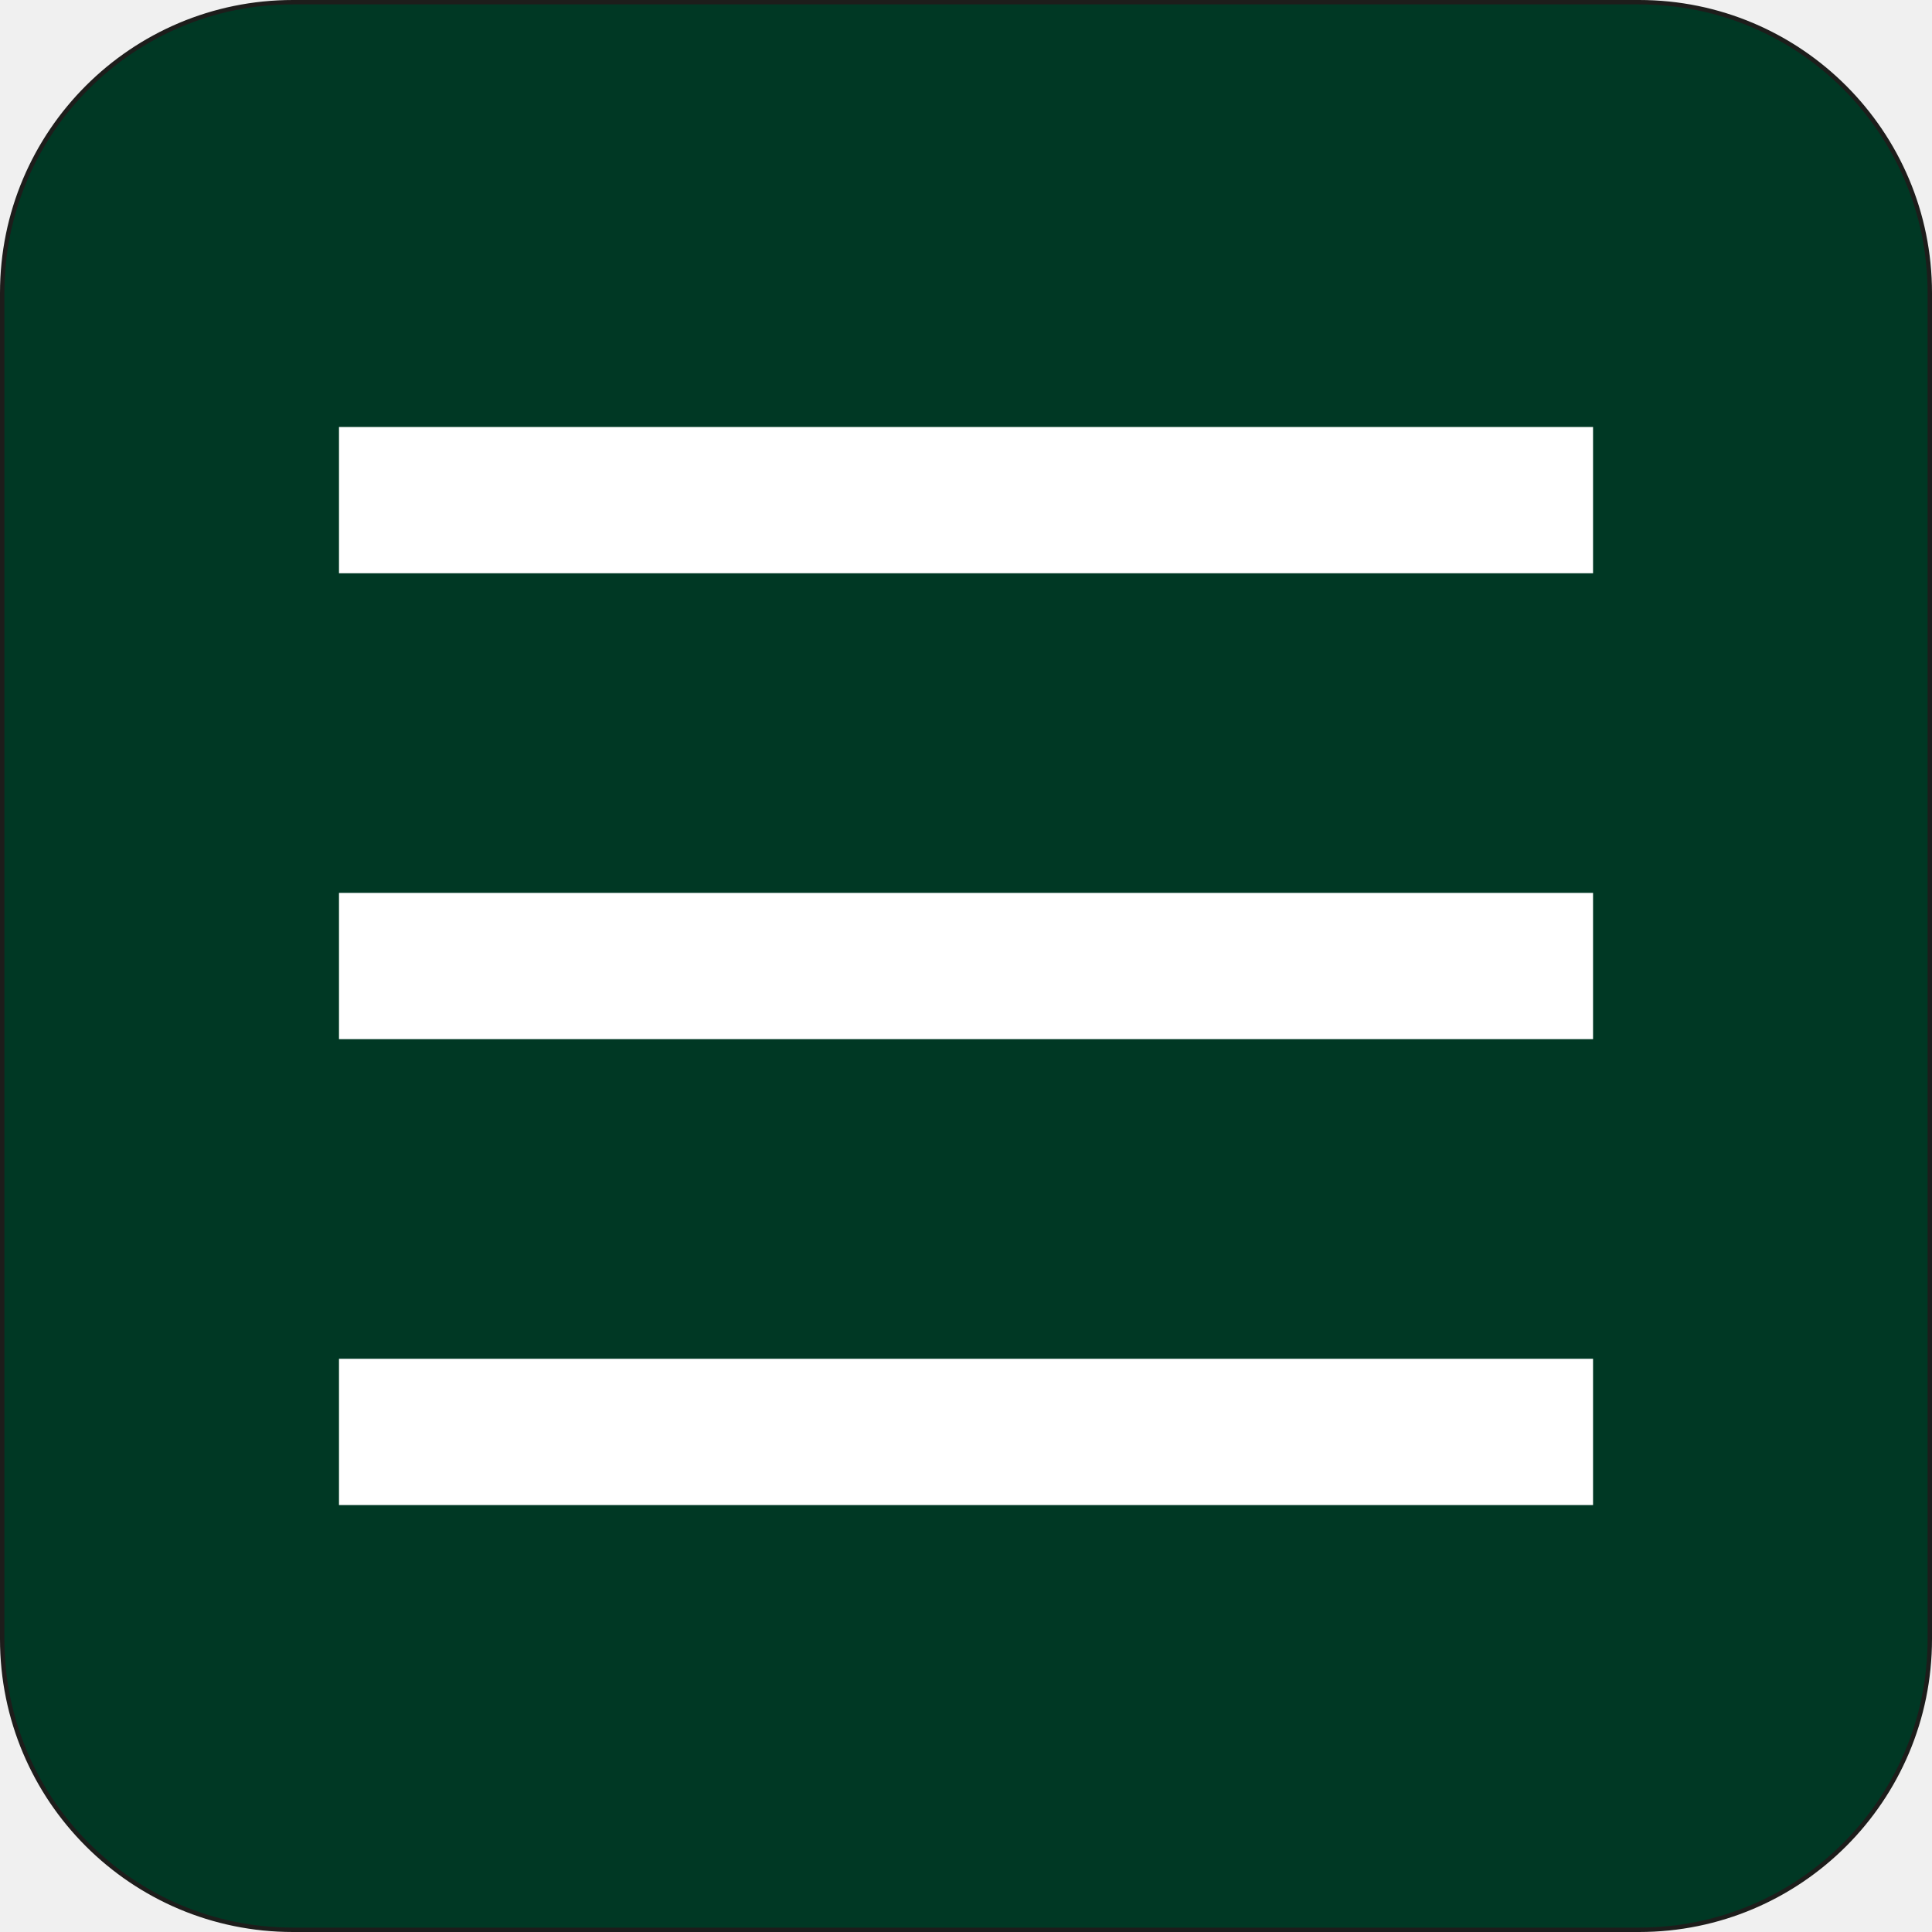
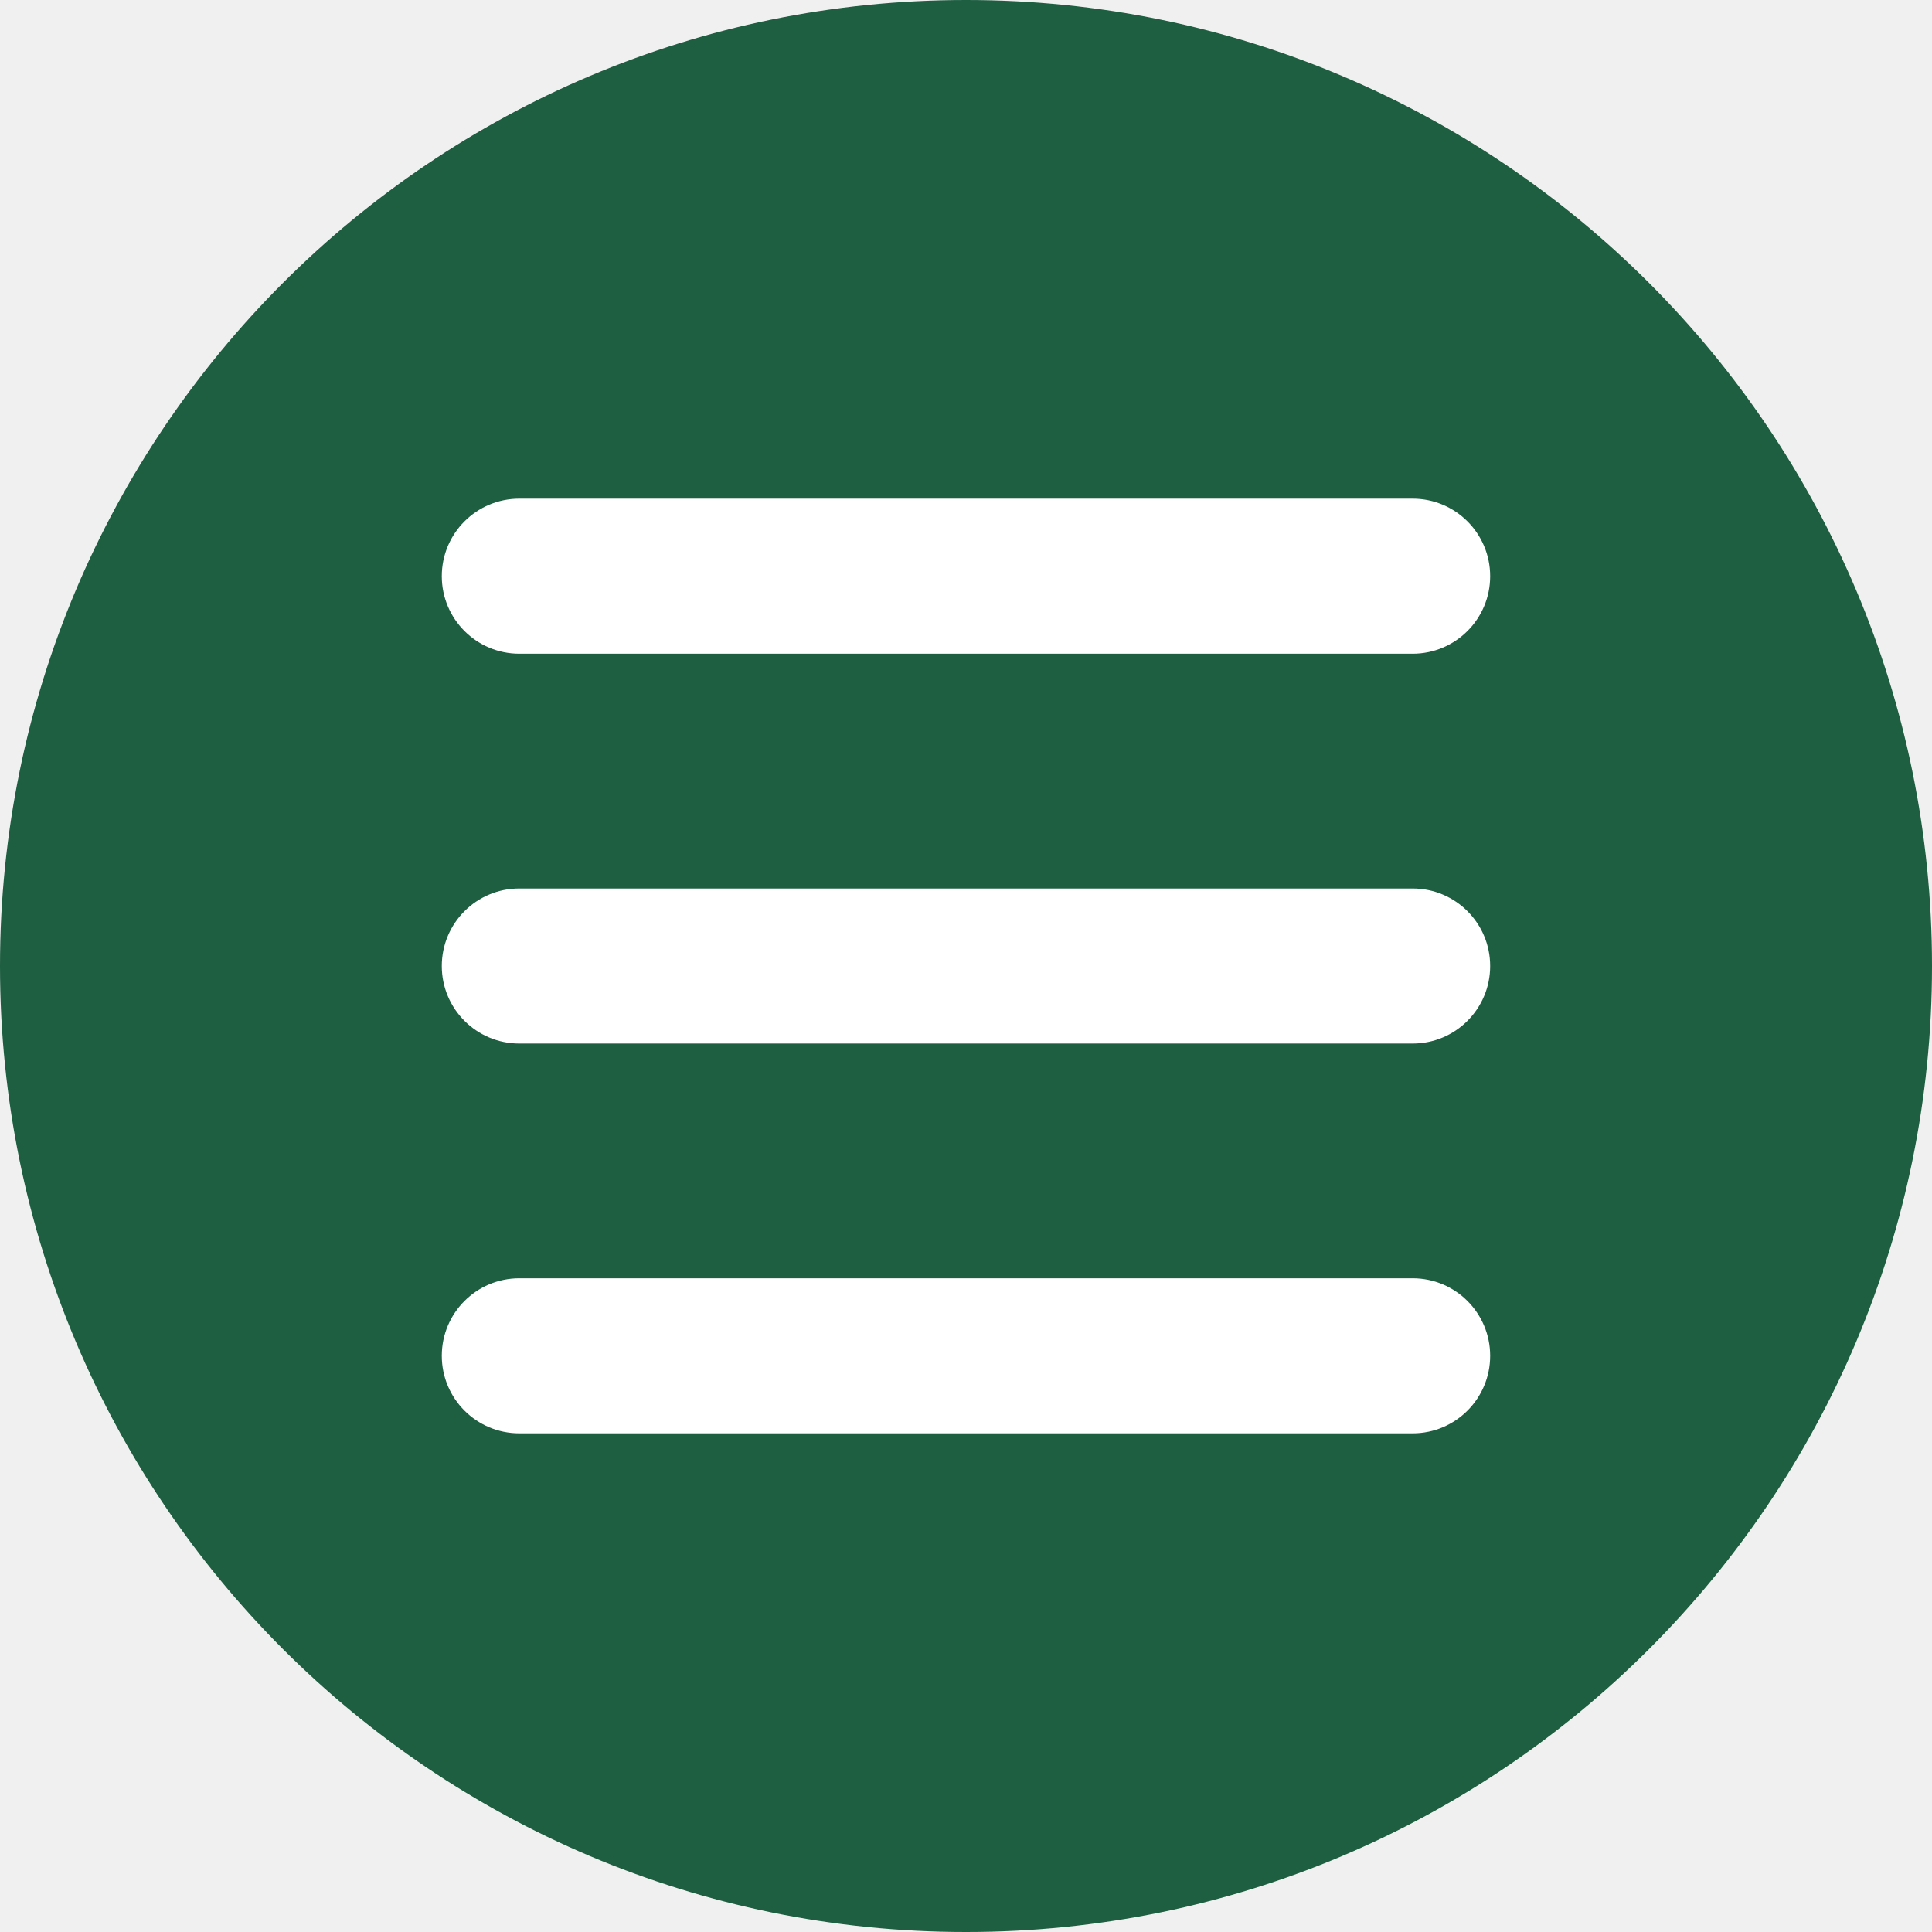
- <svg xmlns="http://www.w3.org/2000/svg" id="Lager_1" data-name="Lager 1" viewBox="0 0 439.07 439.07">
+ <svg xmlns="http://www.w3.org/2000/svg" id="Lager_1" data-name="Lager 1" viewBox="0 0 512 512">
  <defs>
    <style>
      .cls-1 {
        fill: #fff;
      }

      .cls-2 {
-         fill: #003824;
-         stroke: #1d1d1b;
-         stroke-miterlimit: 10;
+         fill: #1e5e41;
      }
    </style>
  </defs>
-   <rect class="cls-2" x=".5" y=".5" width="438.07" height="438.07" rx="66.07" ry="66.07" />
+   <circle class="cls-2" cx="256" cy="256" r="256" />
  <g>
-     <rect class="cls-1" x="77.04" y="97.04" width="285" height="33.24" />
-     <rect class="cls-1" x="77.04" y="202.92" width="285" height="33.24" />
-     <rect class="cls-1" x="77.04" y="308.8" width="285" height="33.24" />
+     <rect class="cls-1" x="117.08" y="235.46" width="277.83" height="41.09" rx="20.54" ry="20.54" />
+     <rect class="cls-1" x="117.08" y="132.15" width="277.83" height="41.09" rx="20.54" ry="20.54" />
+     <rect class="cls-1" x="117.08" y="338.76" width="277.83" height="41.09" rx="20.54" ry="20.54" />
  </g>
</svg>
